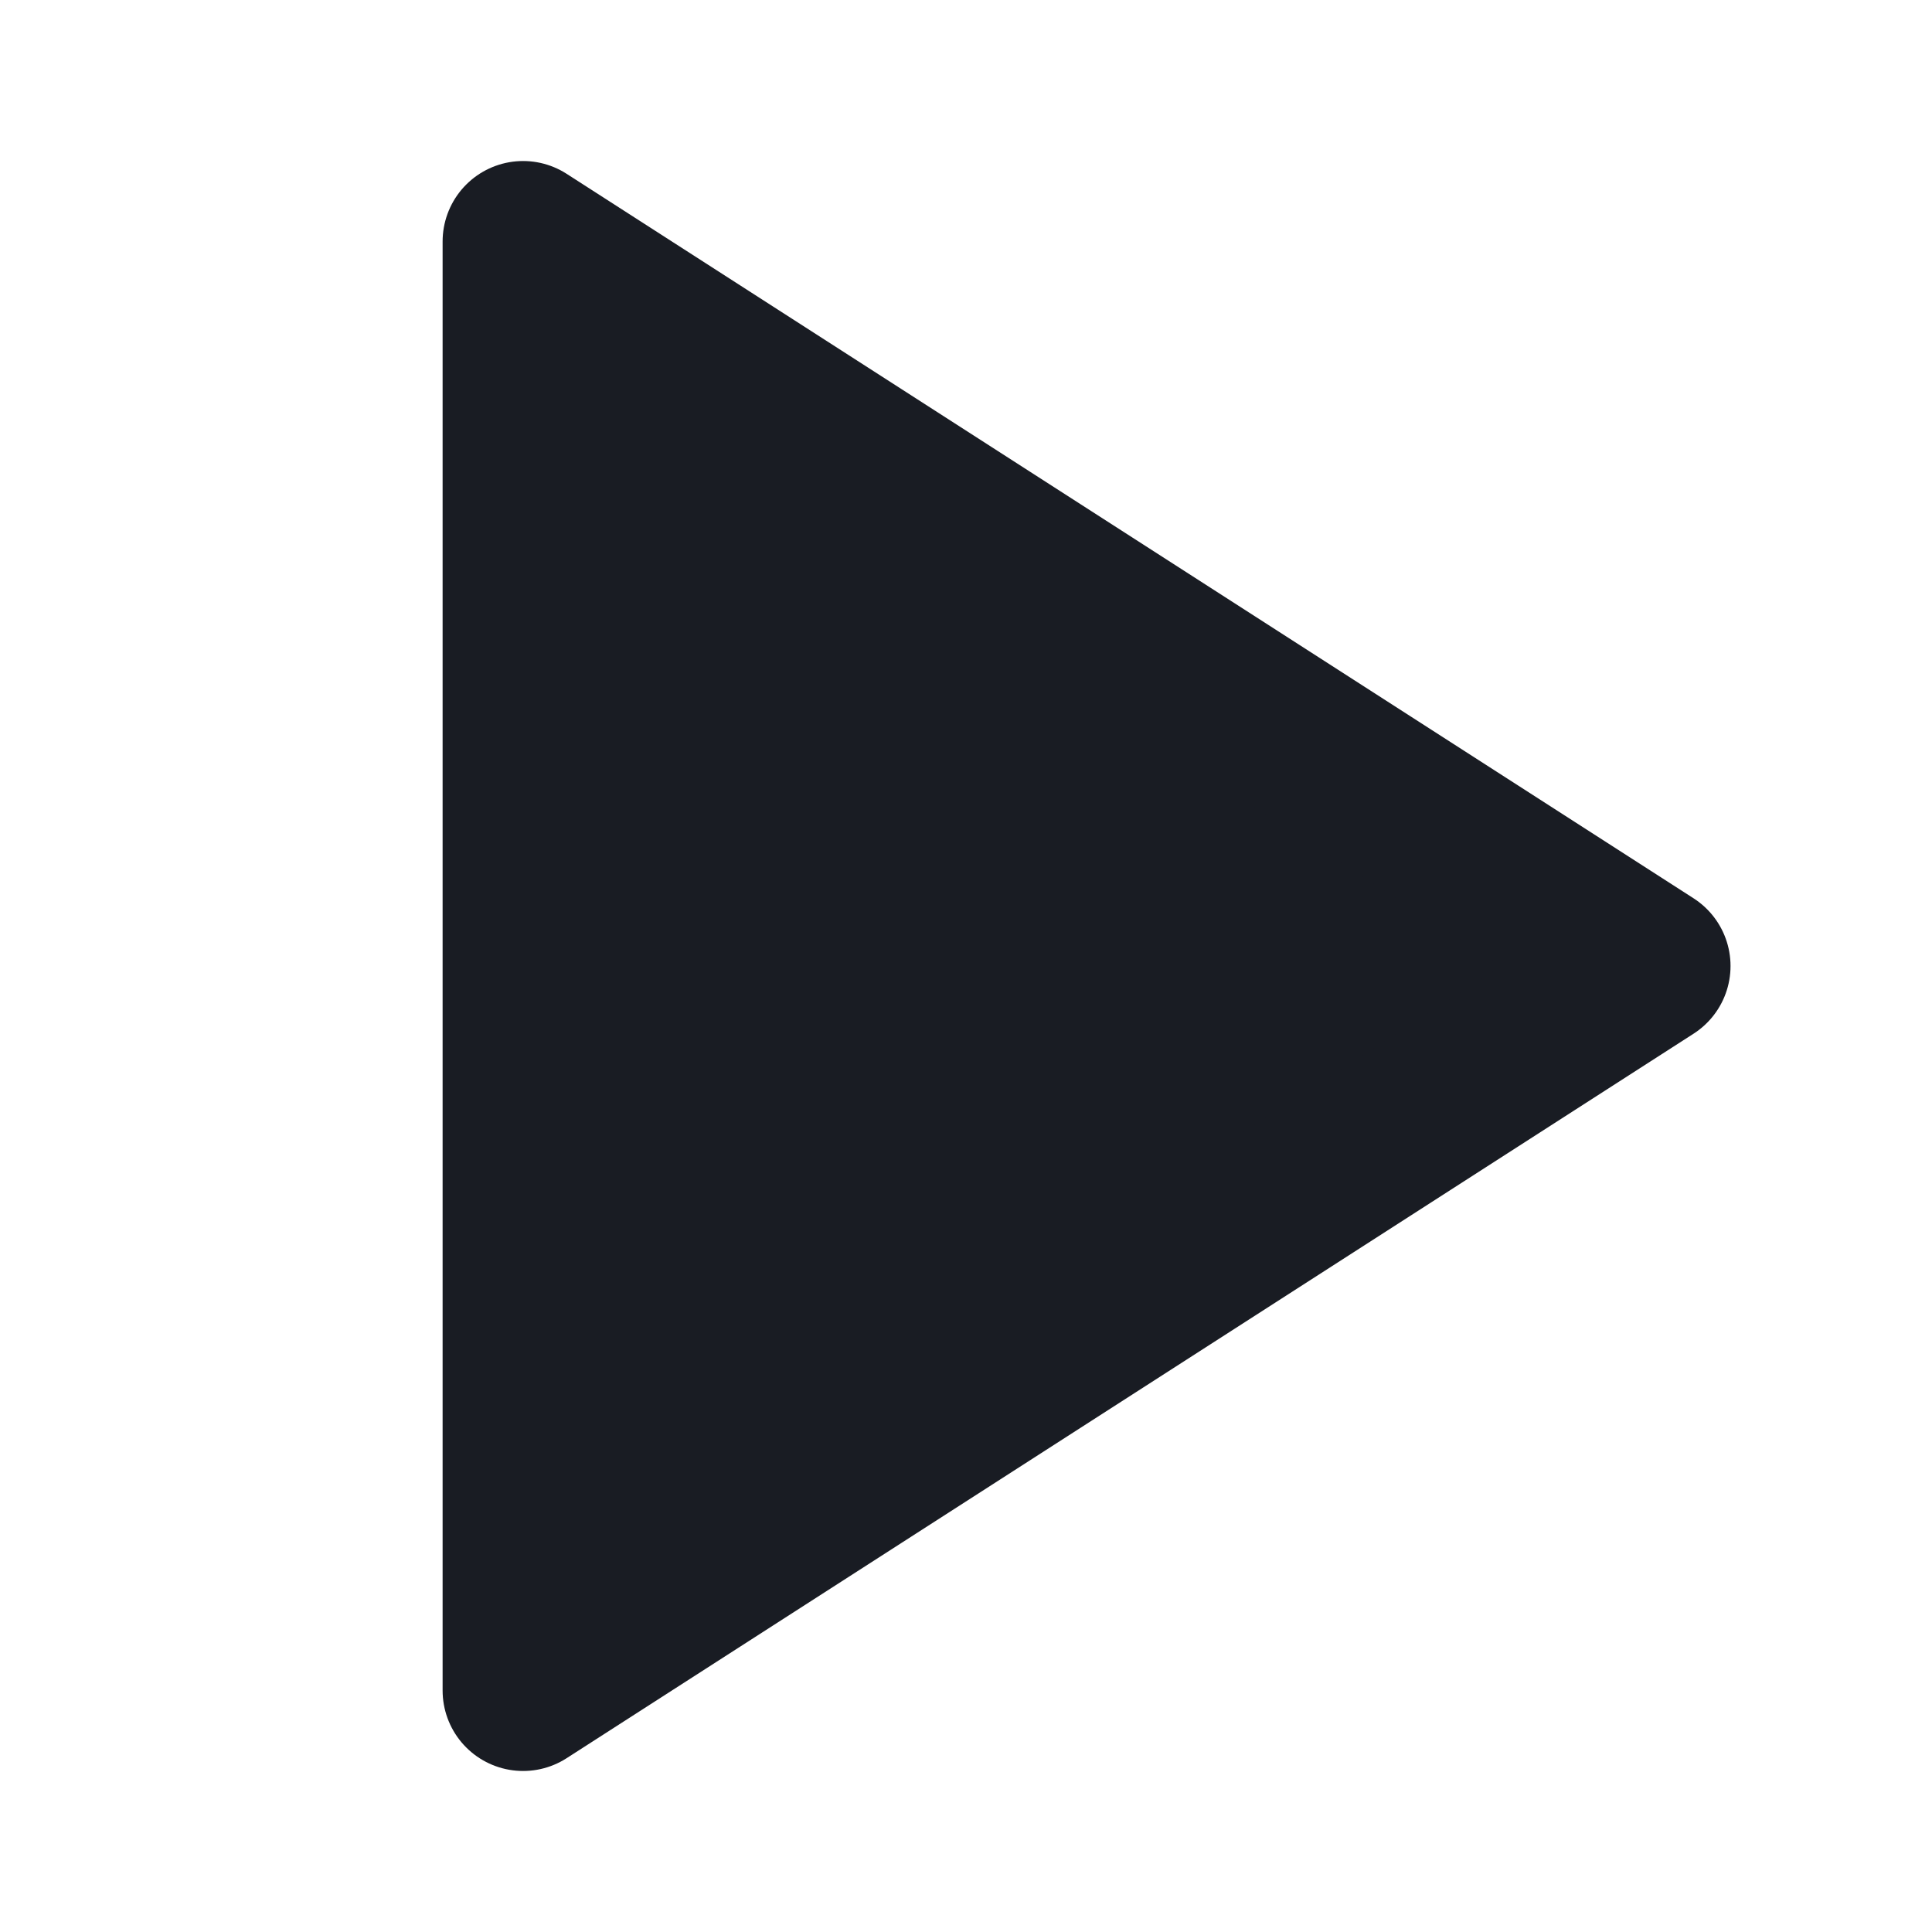
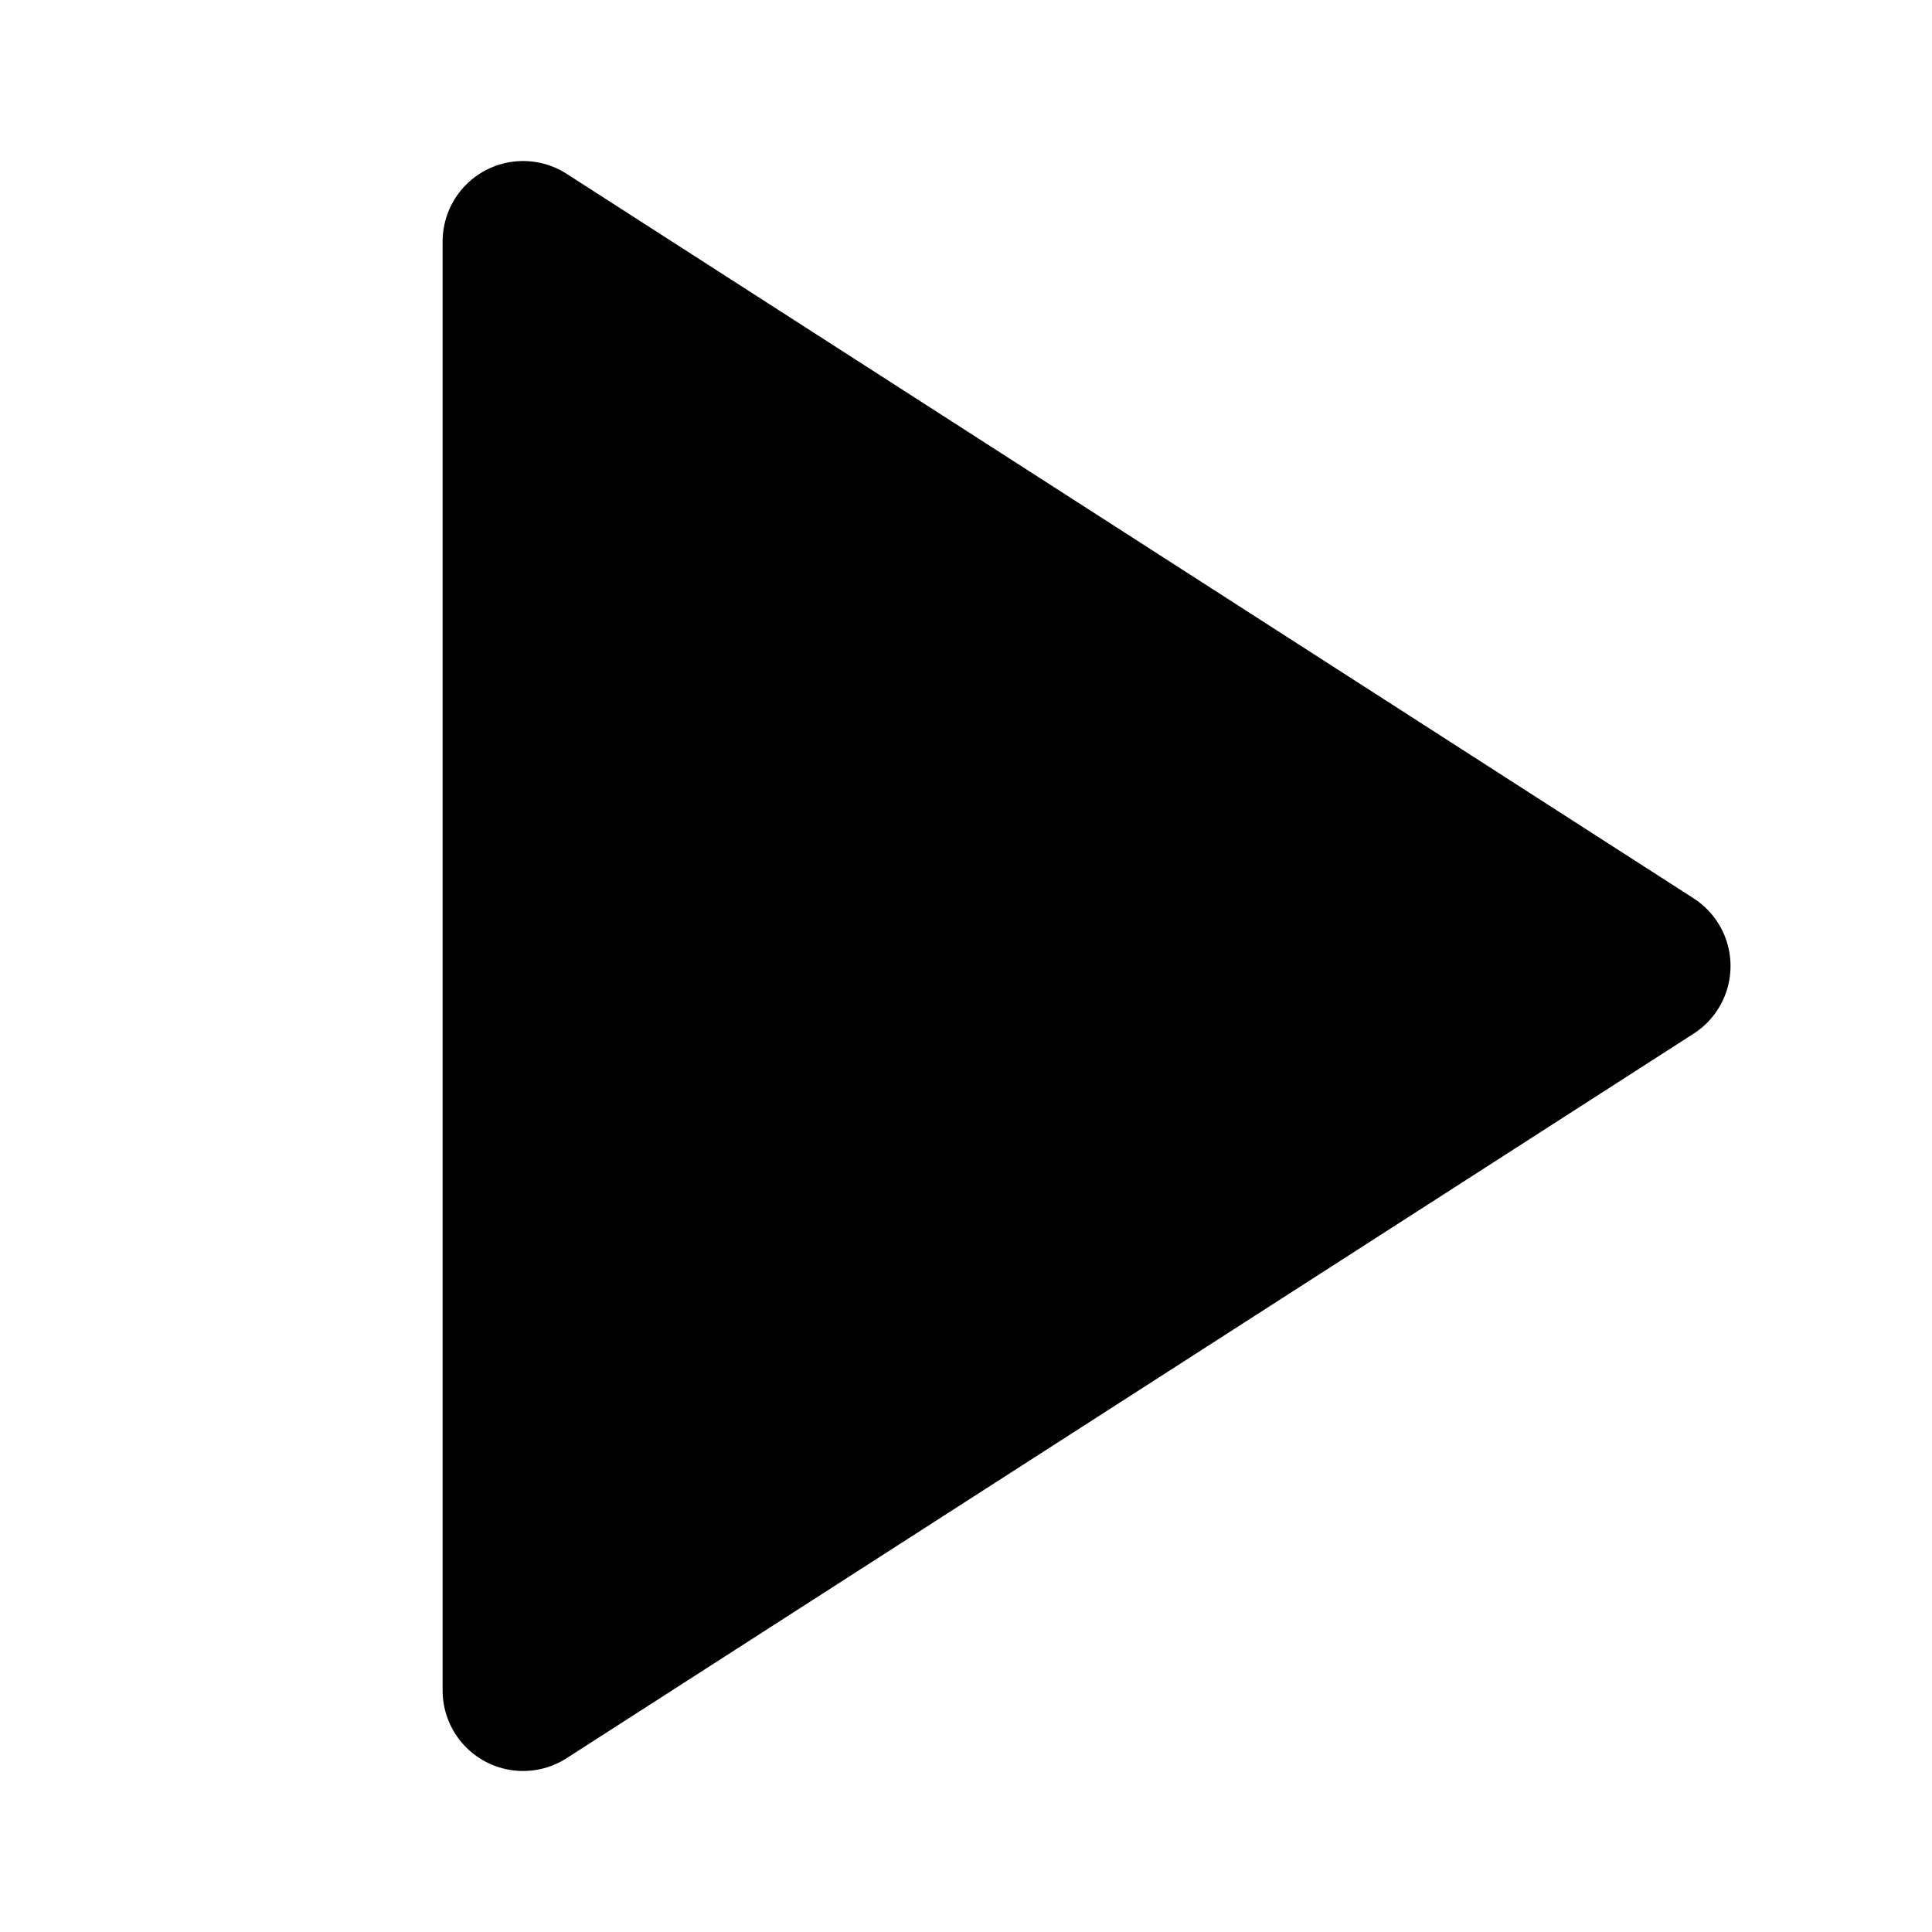
<svg xmlns="http://www.w3.org/2000/svg" width="16" height="16" viewBox="0 0 16 16" fill="none">
-   <path d="M4.332 2L13.665 8L4.332 14V2Z" fill="#191C23" stroke="#191C23" stroke-width="1.333" stroke-linecap="round" stroke-linejoin="round" />
+   <path d="M4.332 2L13.665 8L4.332 14V2Z" fill="black" stroke="black" stroke-width="1.333" stroke-linecap="round" stroke-linejoin="round" />
</svg>
